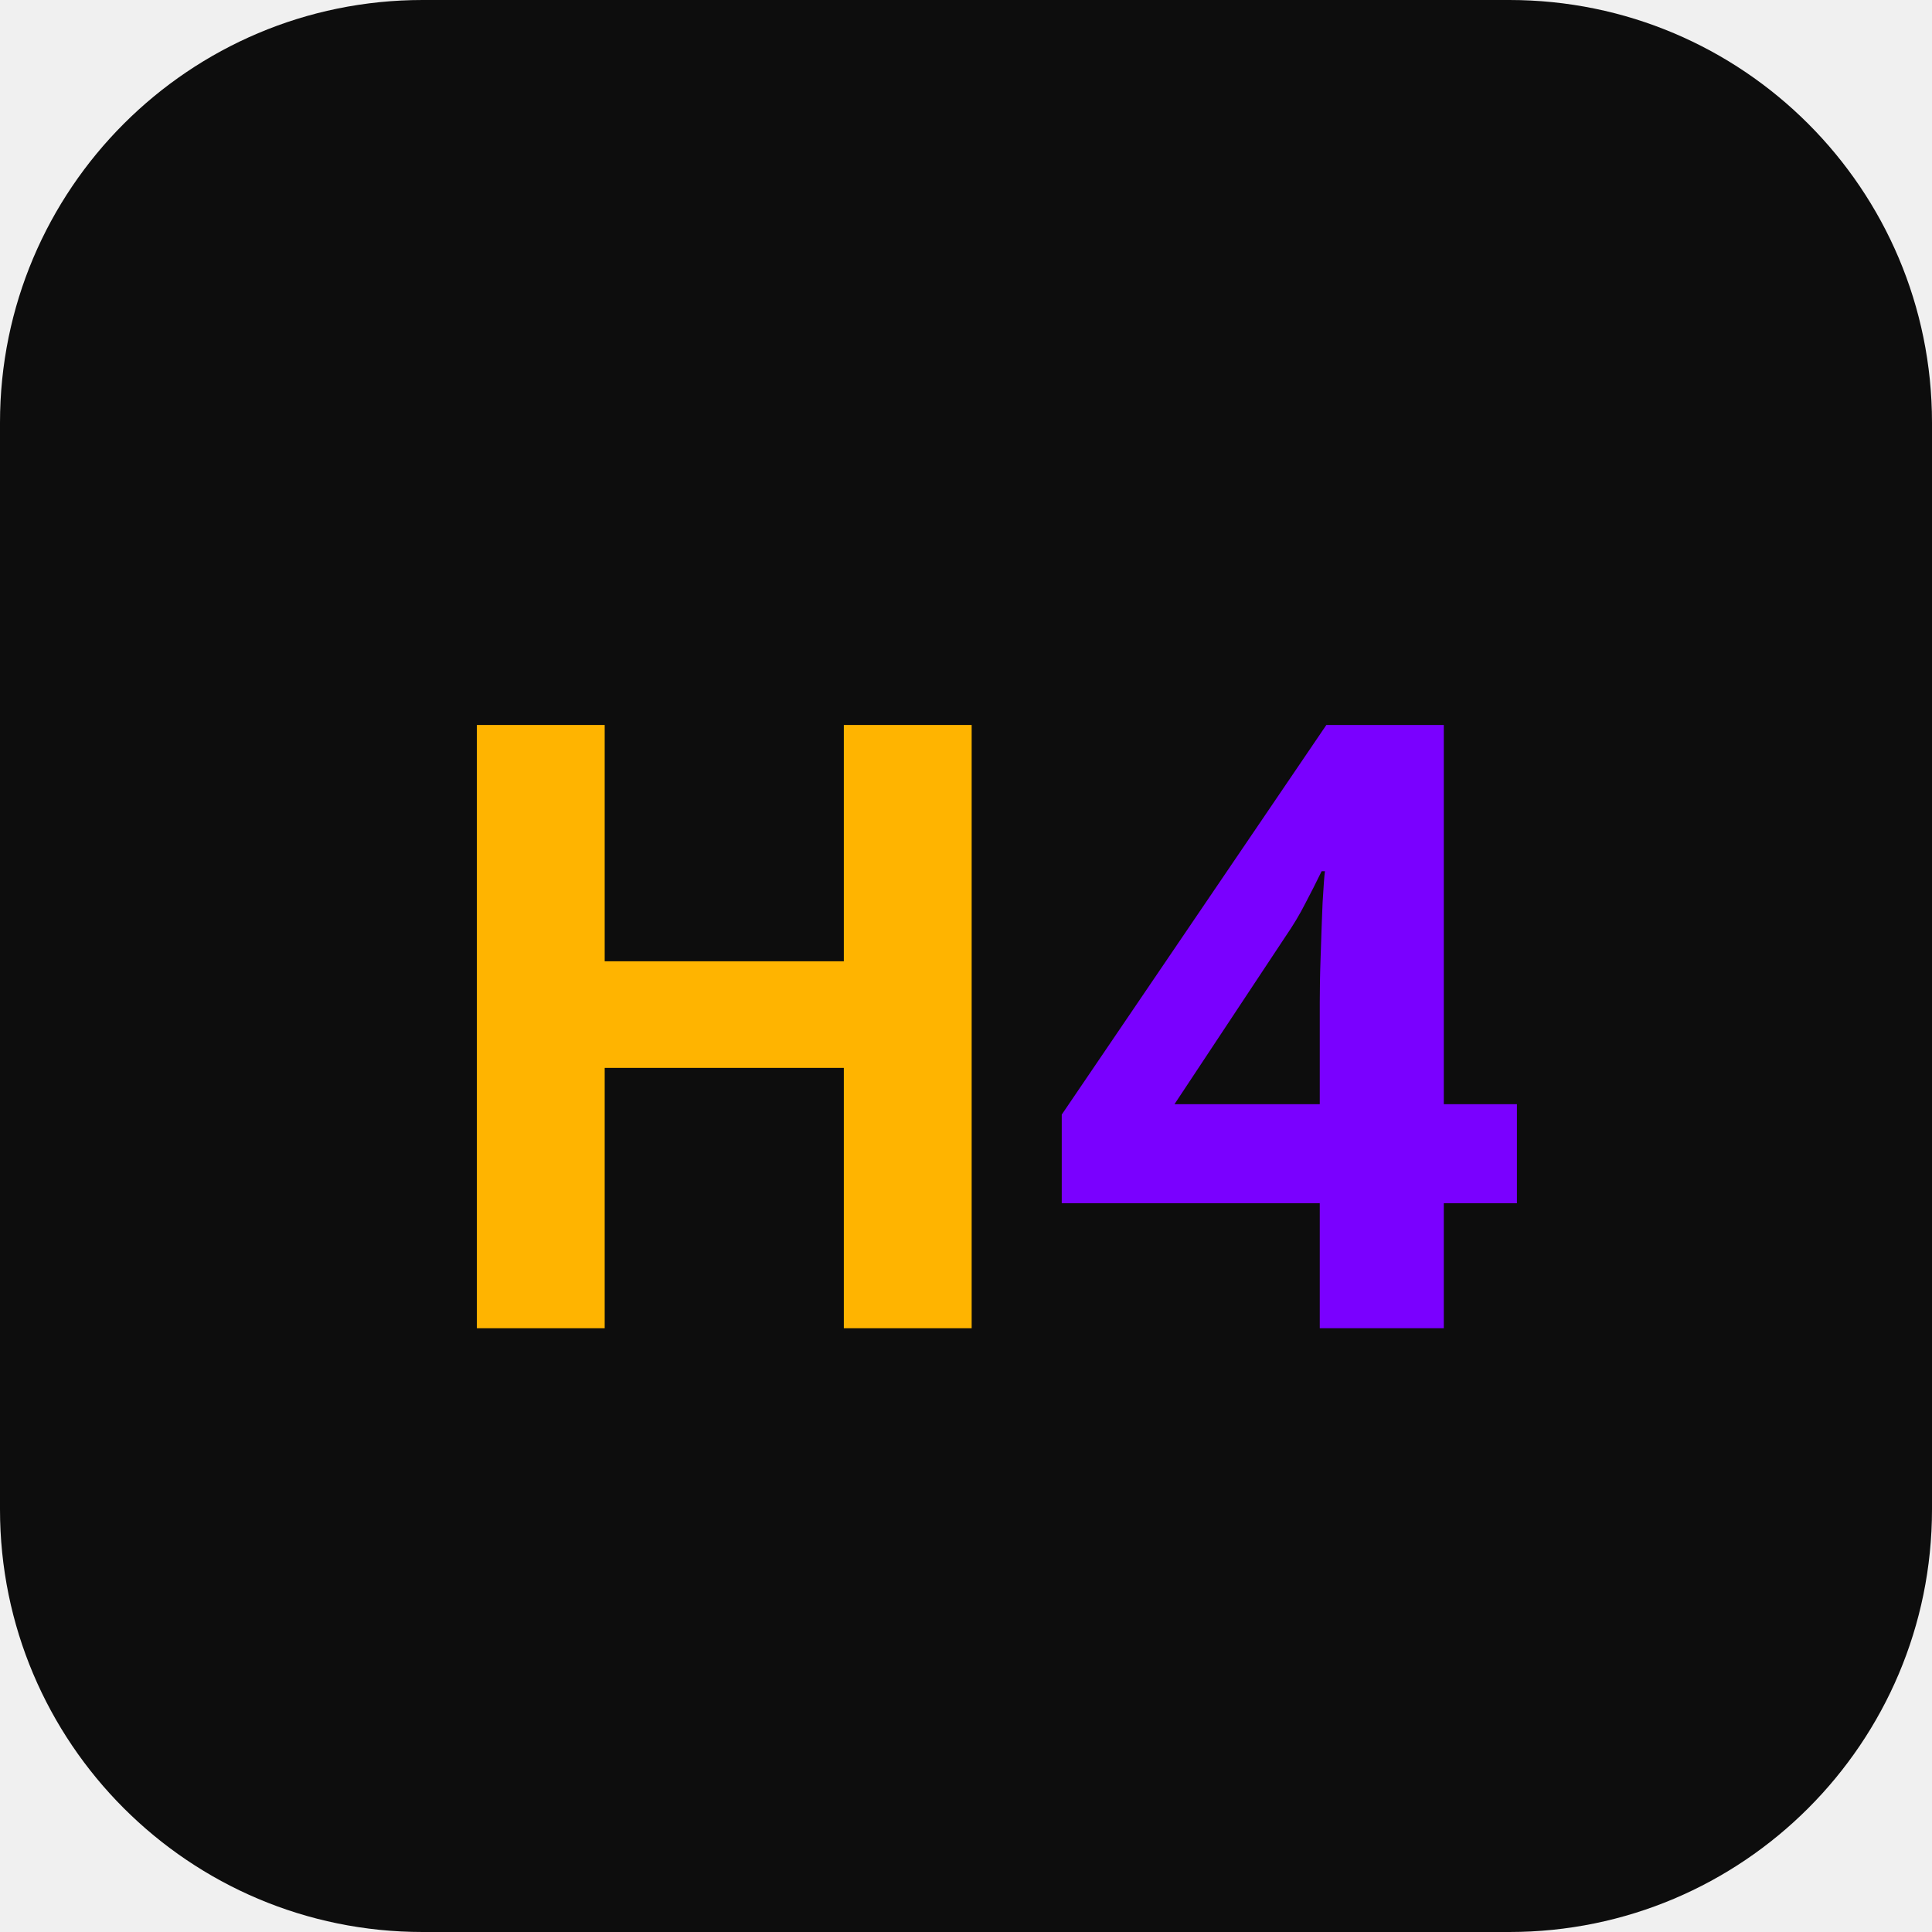
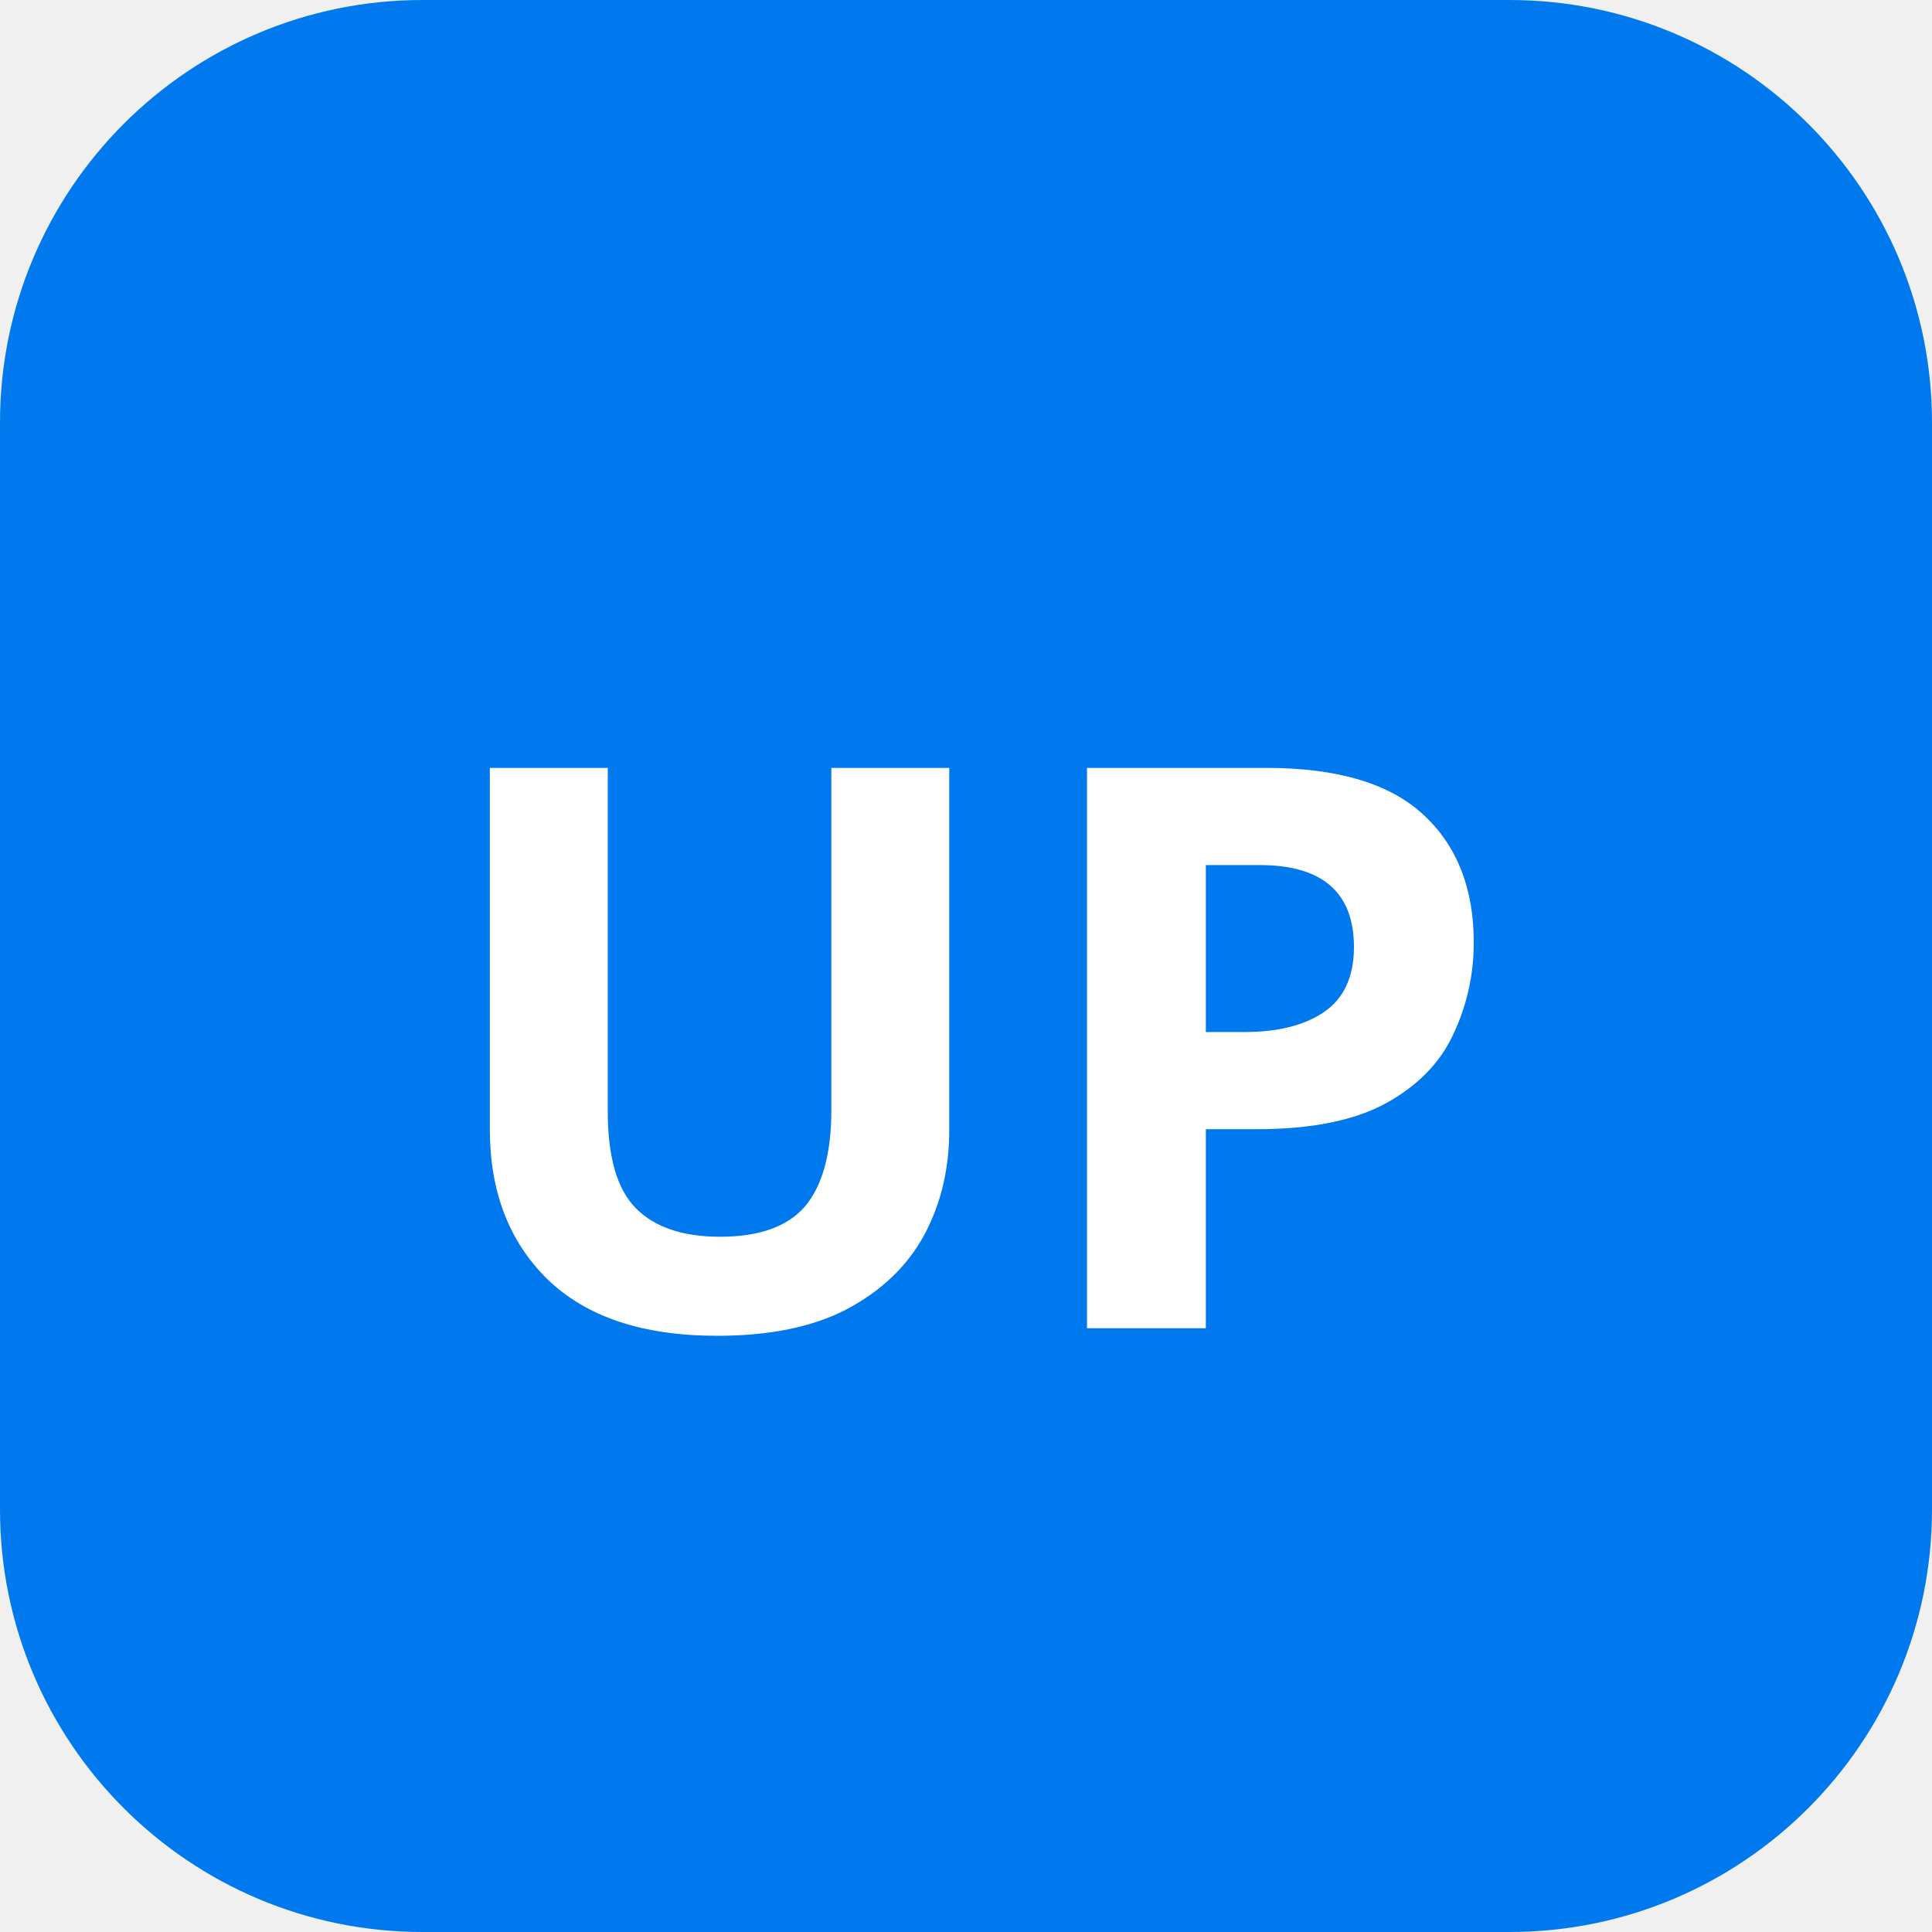
- <svg xmlns="http://www.w3.org/2000/svg" viewBox="0 0 64 64">
-   <rect width="64" height="64" rx="14" fill="#0d0d0d" />
-   <text x="32" y="44" text-anchor="middle" font-family="Impact, Arial Black, sans-serif" font-size="28" font-weight="800" fill="#ffb400">H<tspan fill="#7a00ff">4</tspan>
-   </text>
+ <svg xmlns="http://www.w3.org/2000/svg" viewBox="0 0 32 32">
+   <rect width="32" height="32" rx="7" fill="#0179ee" />
+   <text x="16" y="22" text-anchor="middle" font-family="Arial Black, Impact, sans-serif" font-size="13" font-weight="800" fill="#ffffff">UP</text>
</svg>
